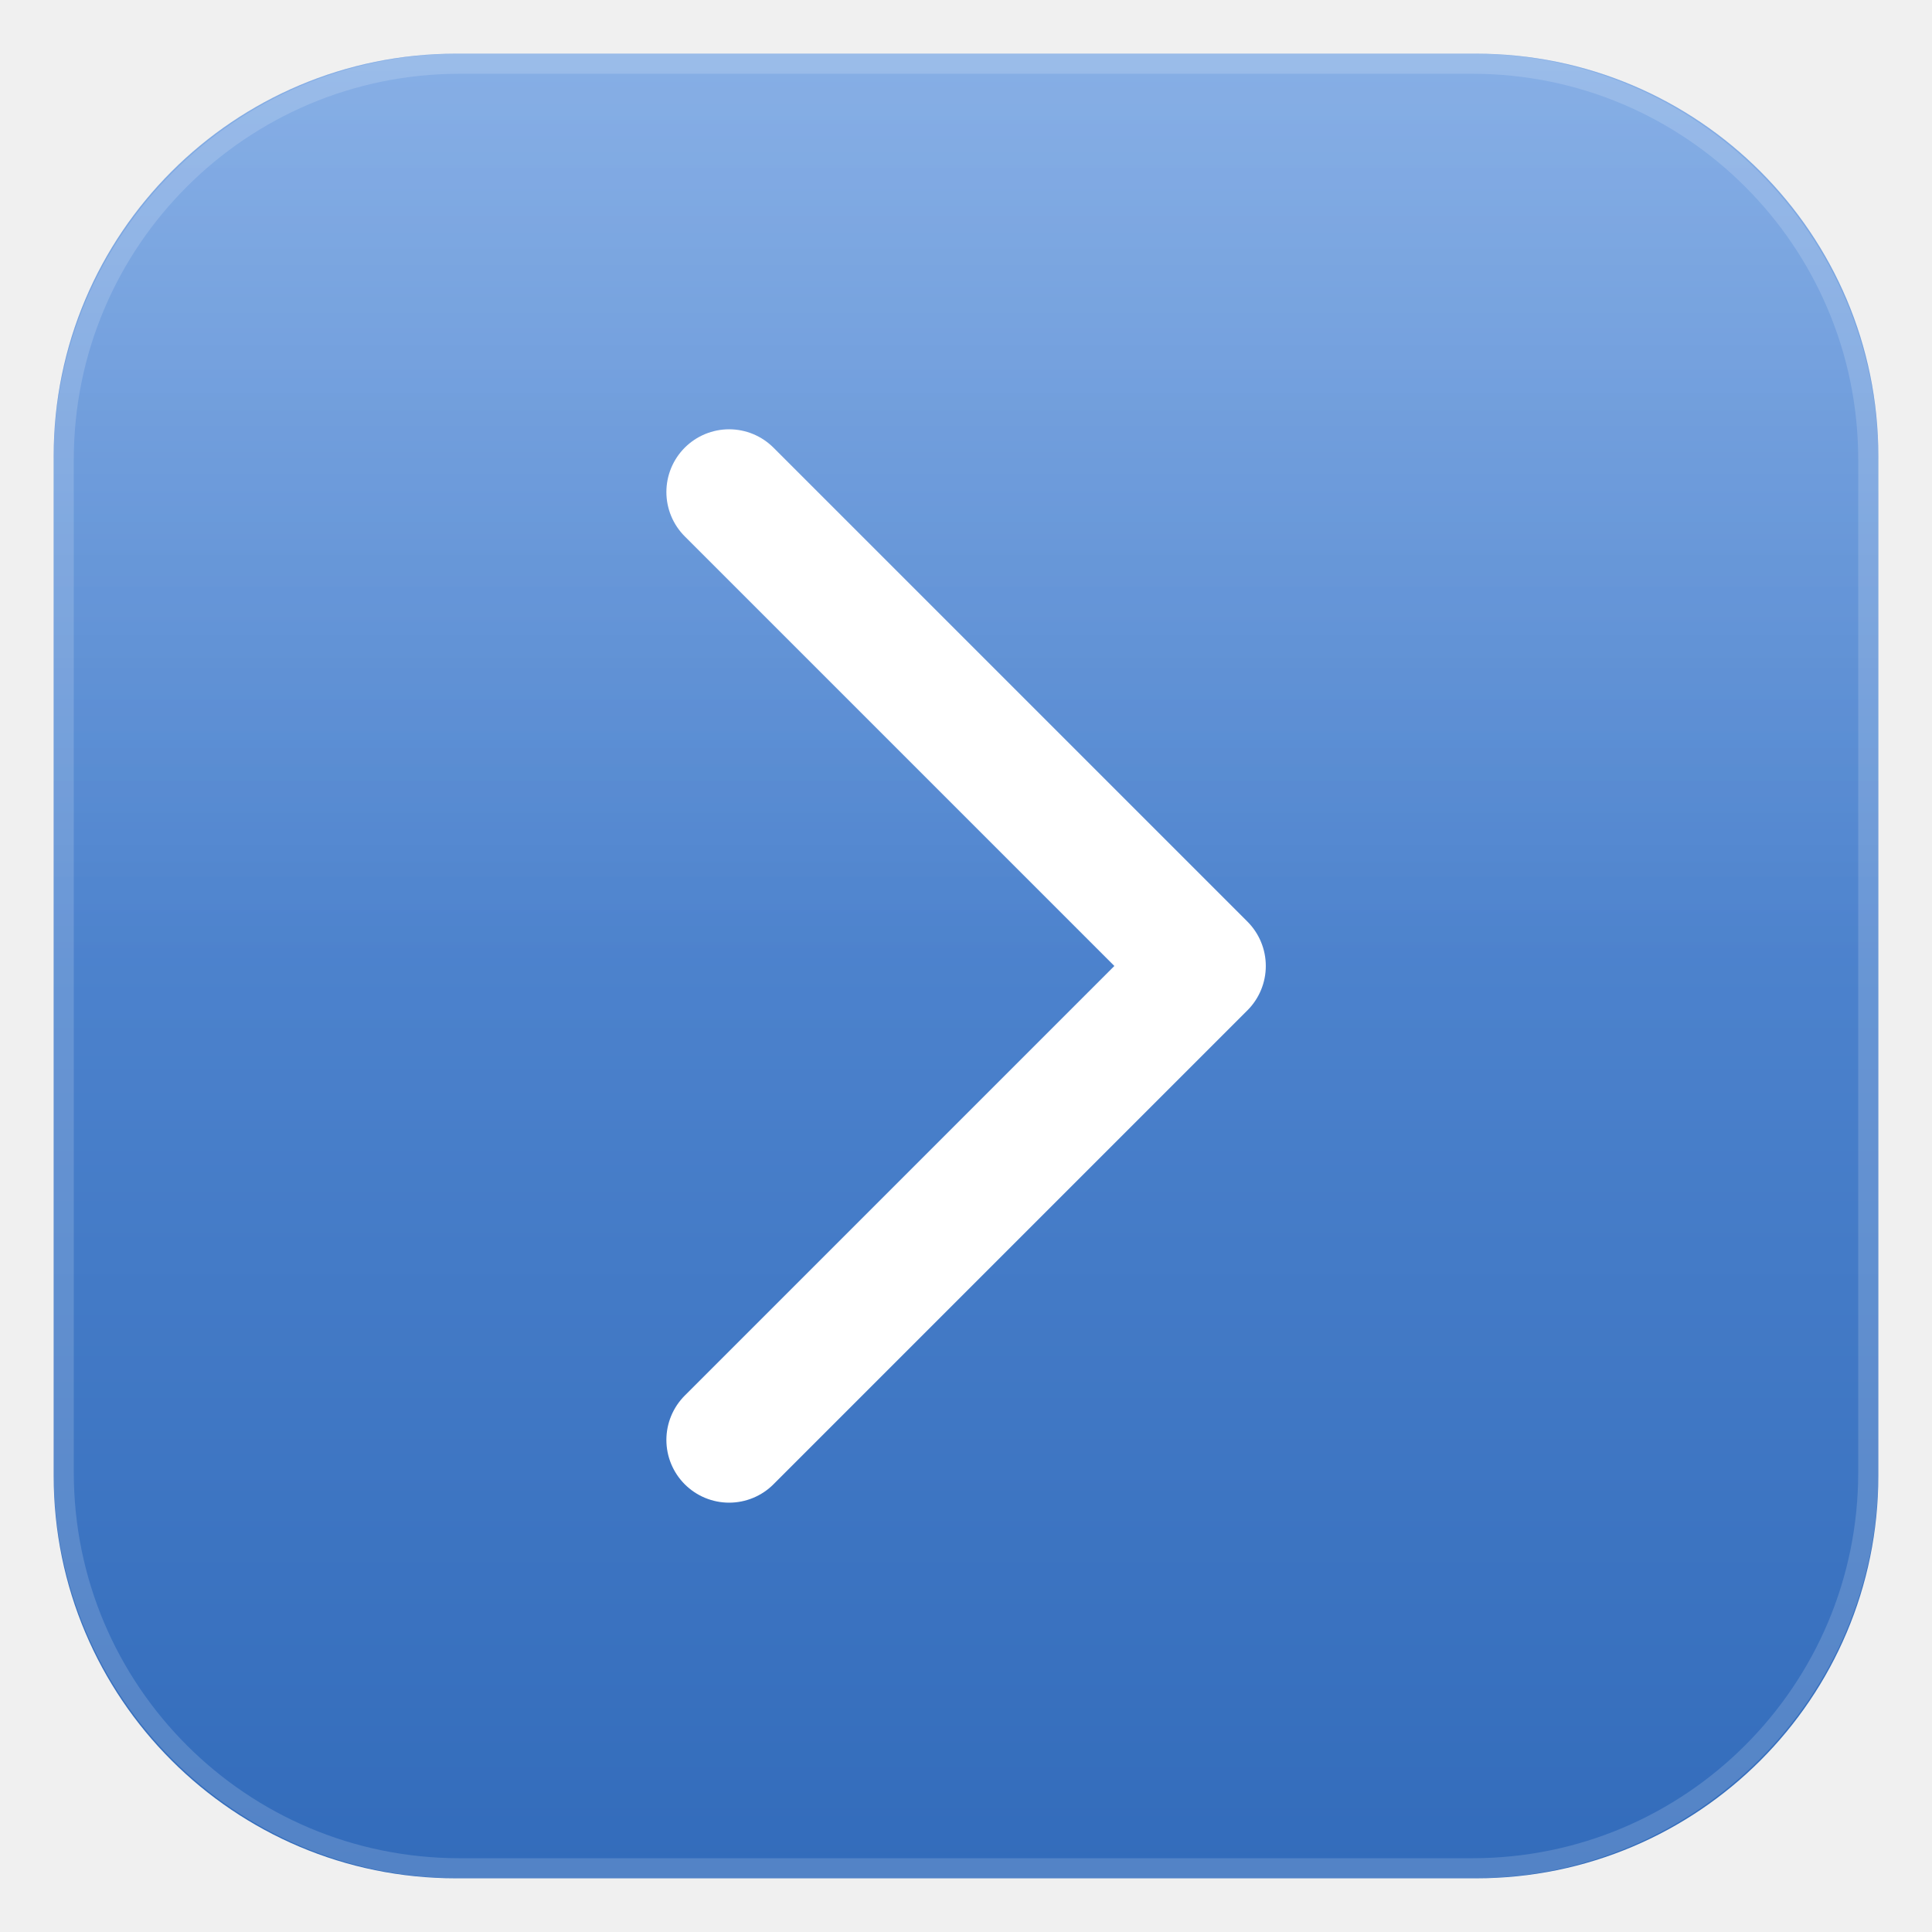
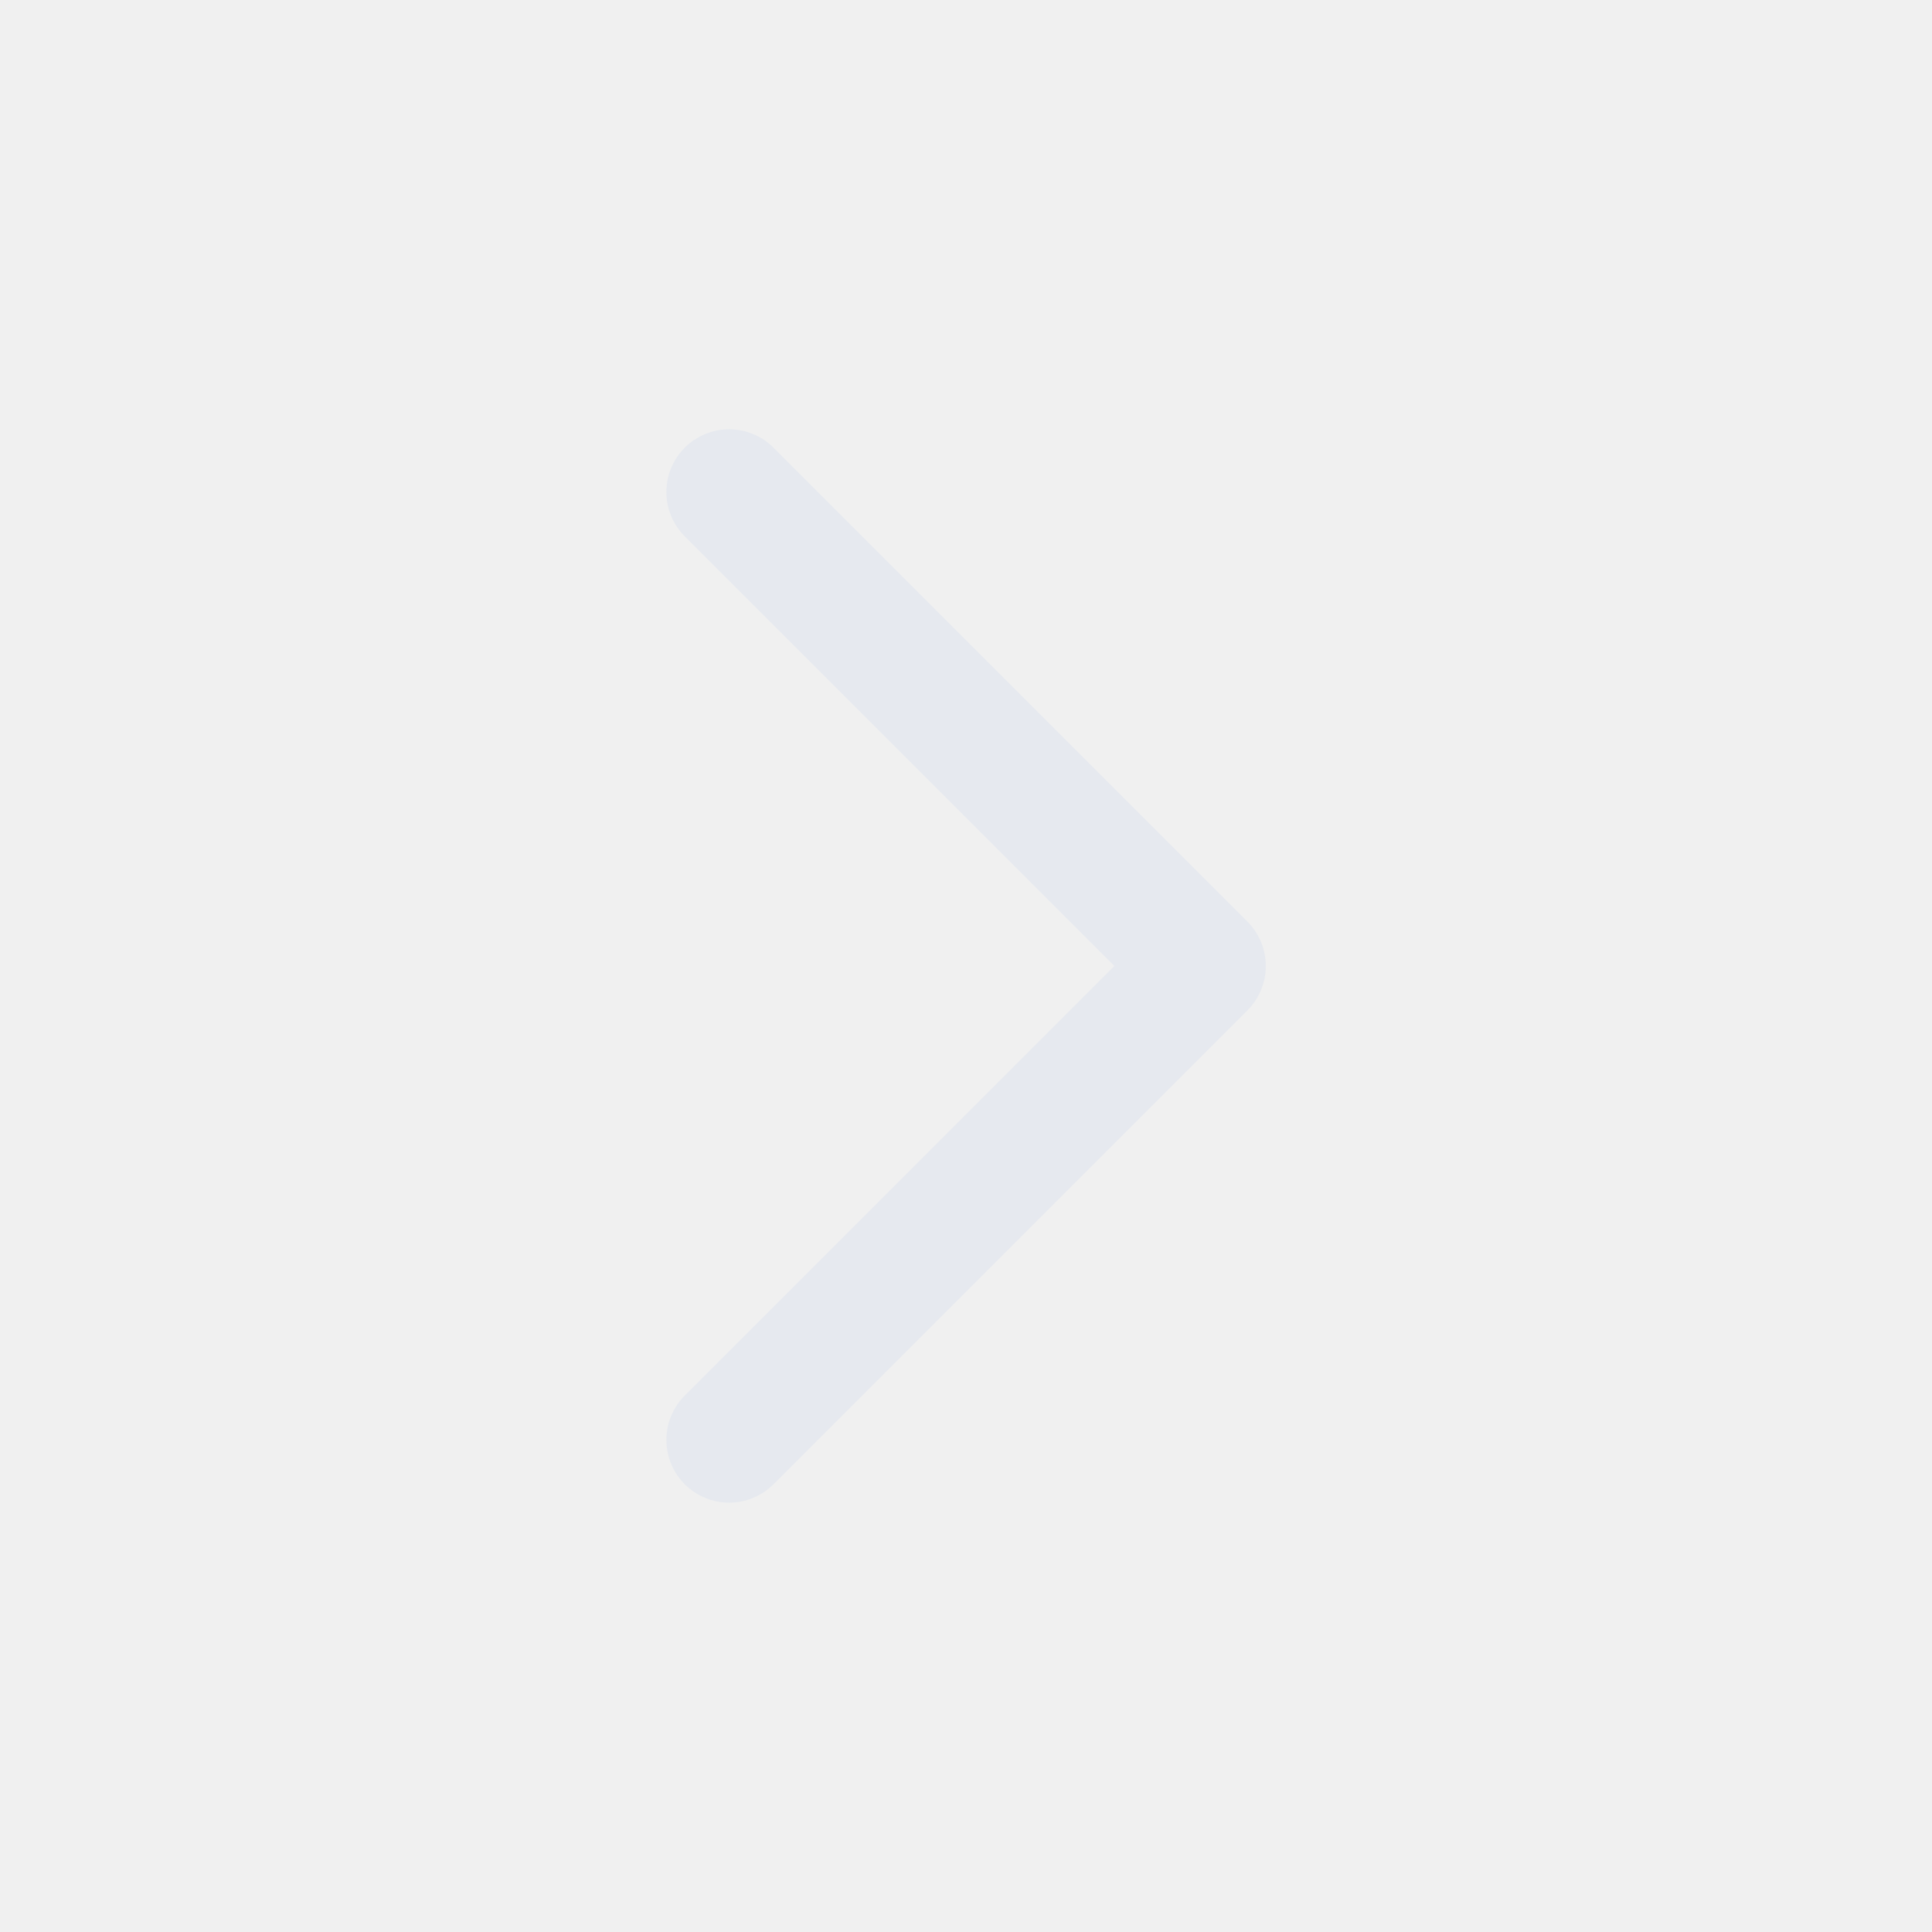
<svg xmlns="http://www.w3.org/2000/svg" width="144" height="144" viewBox="0 0 144 144">
-   <defs>
-     <linearGradient id="g4" x1="0" y1="0" x2="0" y2="1">
-       <stop offset="0" stop-color="#6598de" />
-       <stop offset="1" stop-color="#336cbb" />
-     </linearGradient>
-     <linearGradient id="h4" x1="0" y1="0" x2="0" y2="1">
-       <stop offset="0" stop-color="#ffffff" stop-opacity="0.22" />
-       <stop offset="0.5" stop-color="#ffffff" stop-opacity="0" />
-     </linearGradient>
-   </defs>
-   <rect x="4" y="4" width="136" height="136" rx="30" fill="url(#g4)" />
-   <rect x="4" y="4" width="136" height="136" rx="30" fill="url(#h4)" />
-   <rect x="4.75" y="4.75" width="134.5" height="134.5" rx="29.5" fill="none" stroke="#ffffff" stroke-opacity="0.16" stroke-width="1.5" />
  <g transform="translate(-3.84,-2.81) scale(1.039)">
-     <path d="M56 38 L90 72 L56 106" stroke="#ffffff" stroke-width="9" fill="none" stroke-linecap="round" stroke-linejoin="round" />
+     <path d="M56 38 L90 72 L56 106" stroke="#e6e9ef" stroke-width="9" fill="none" stroke-linecap="round" stroke-linejoin="round" />
  </g>
</svg>
